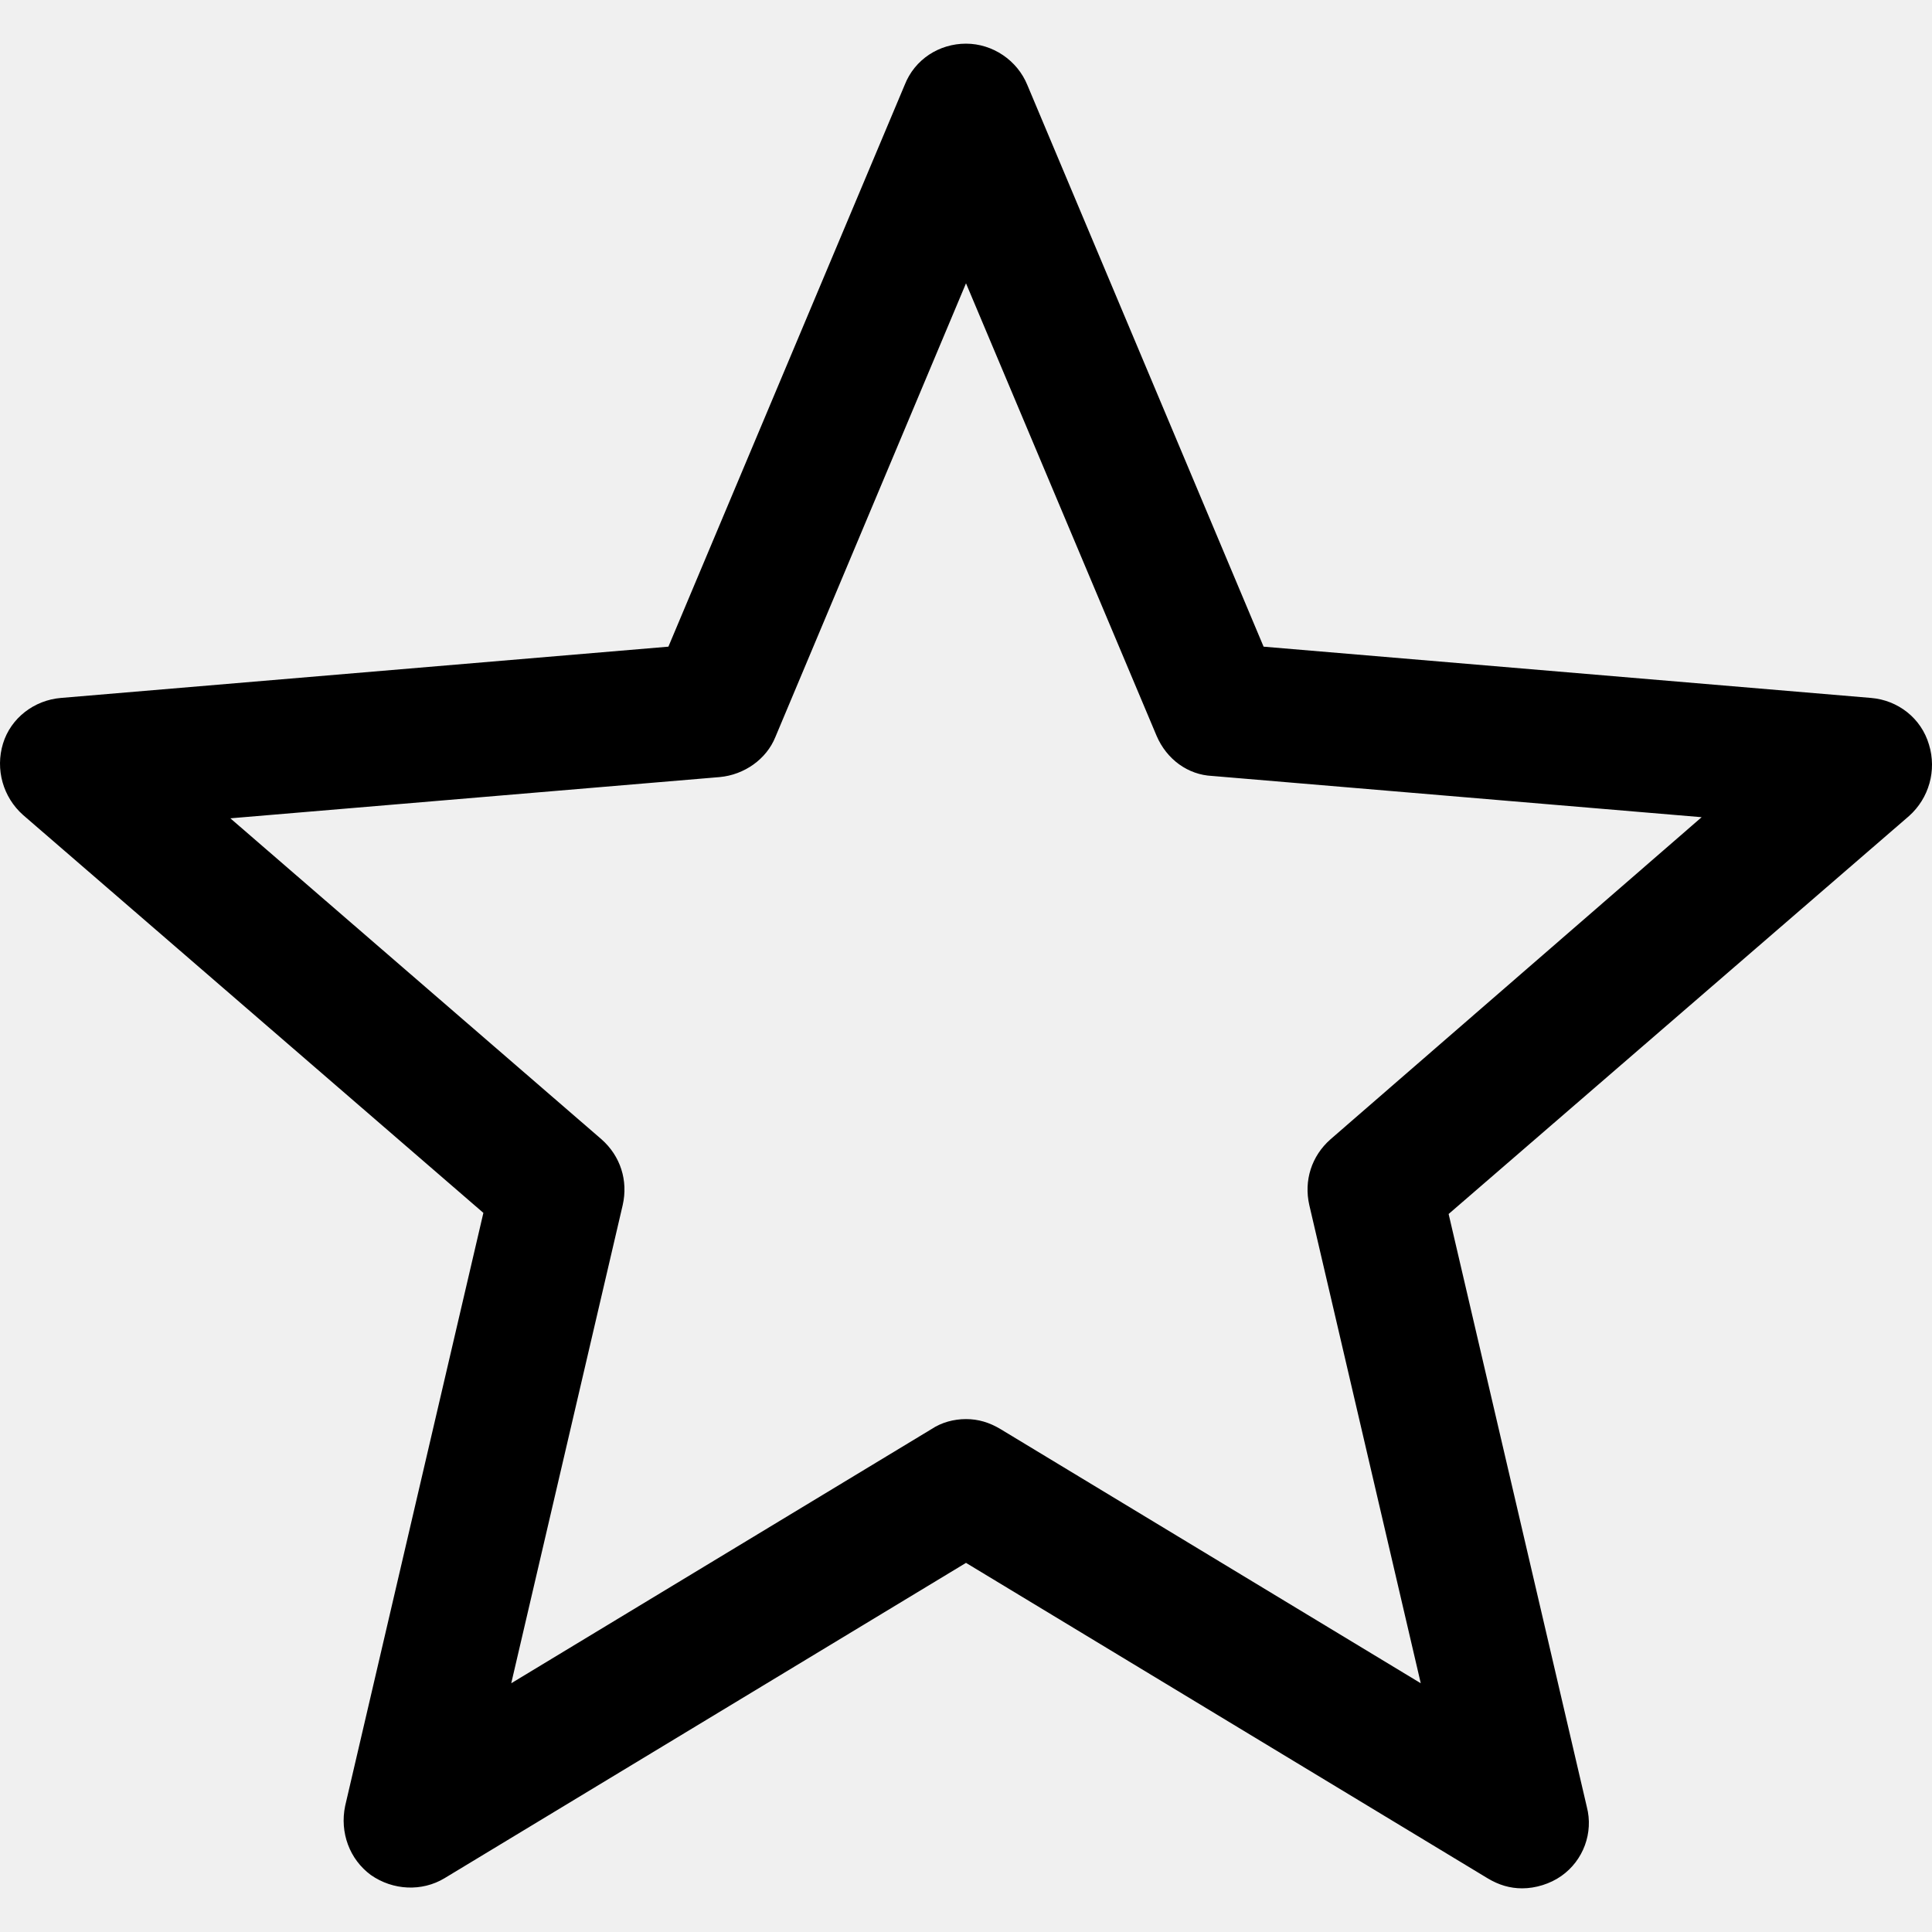
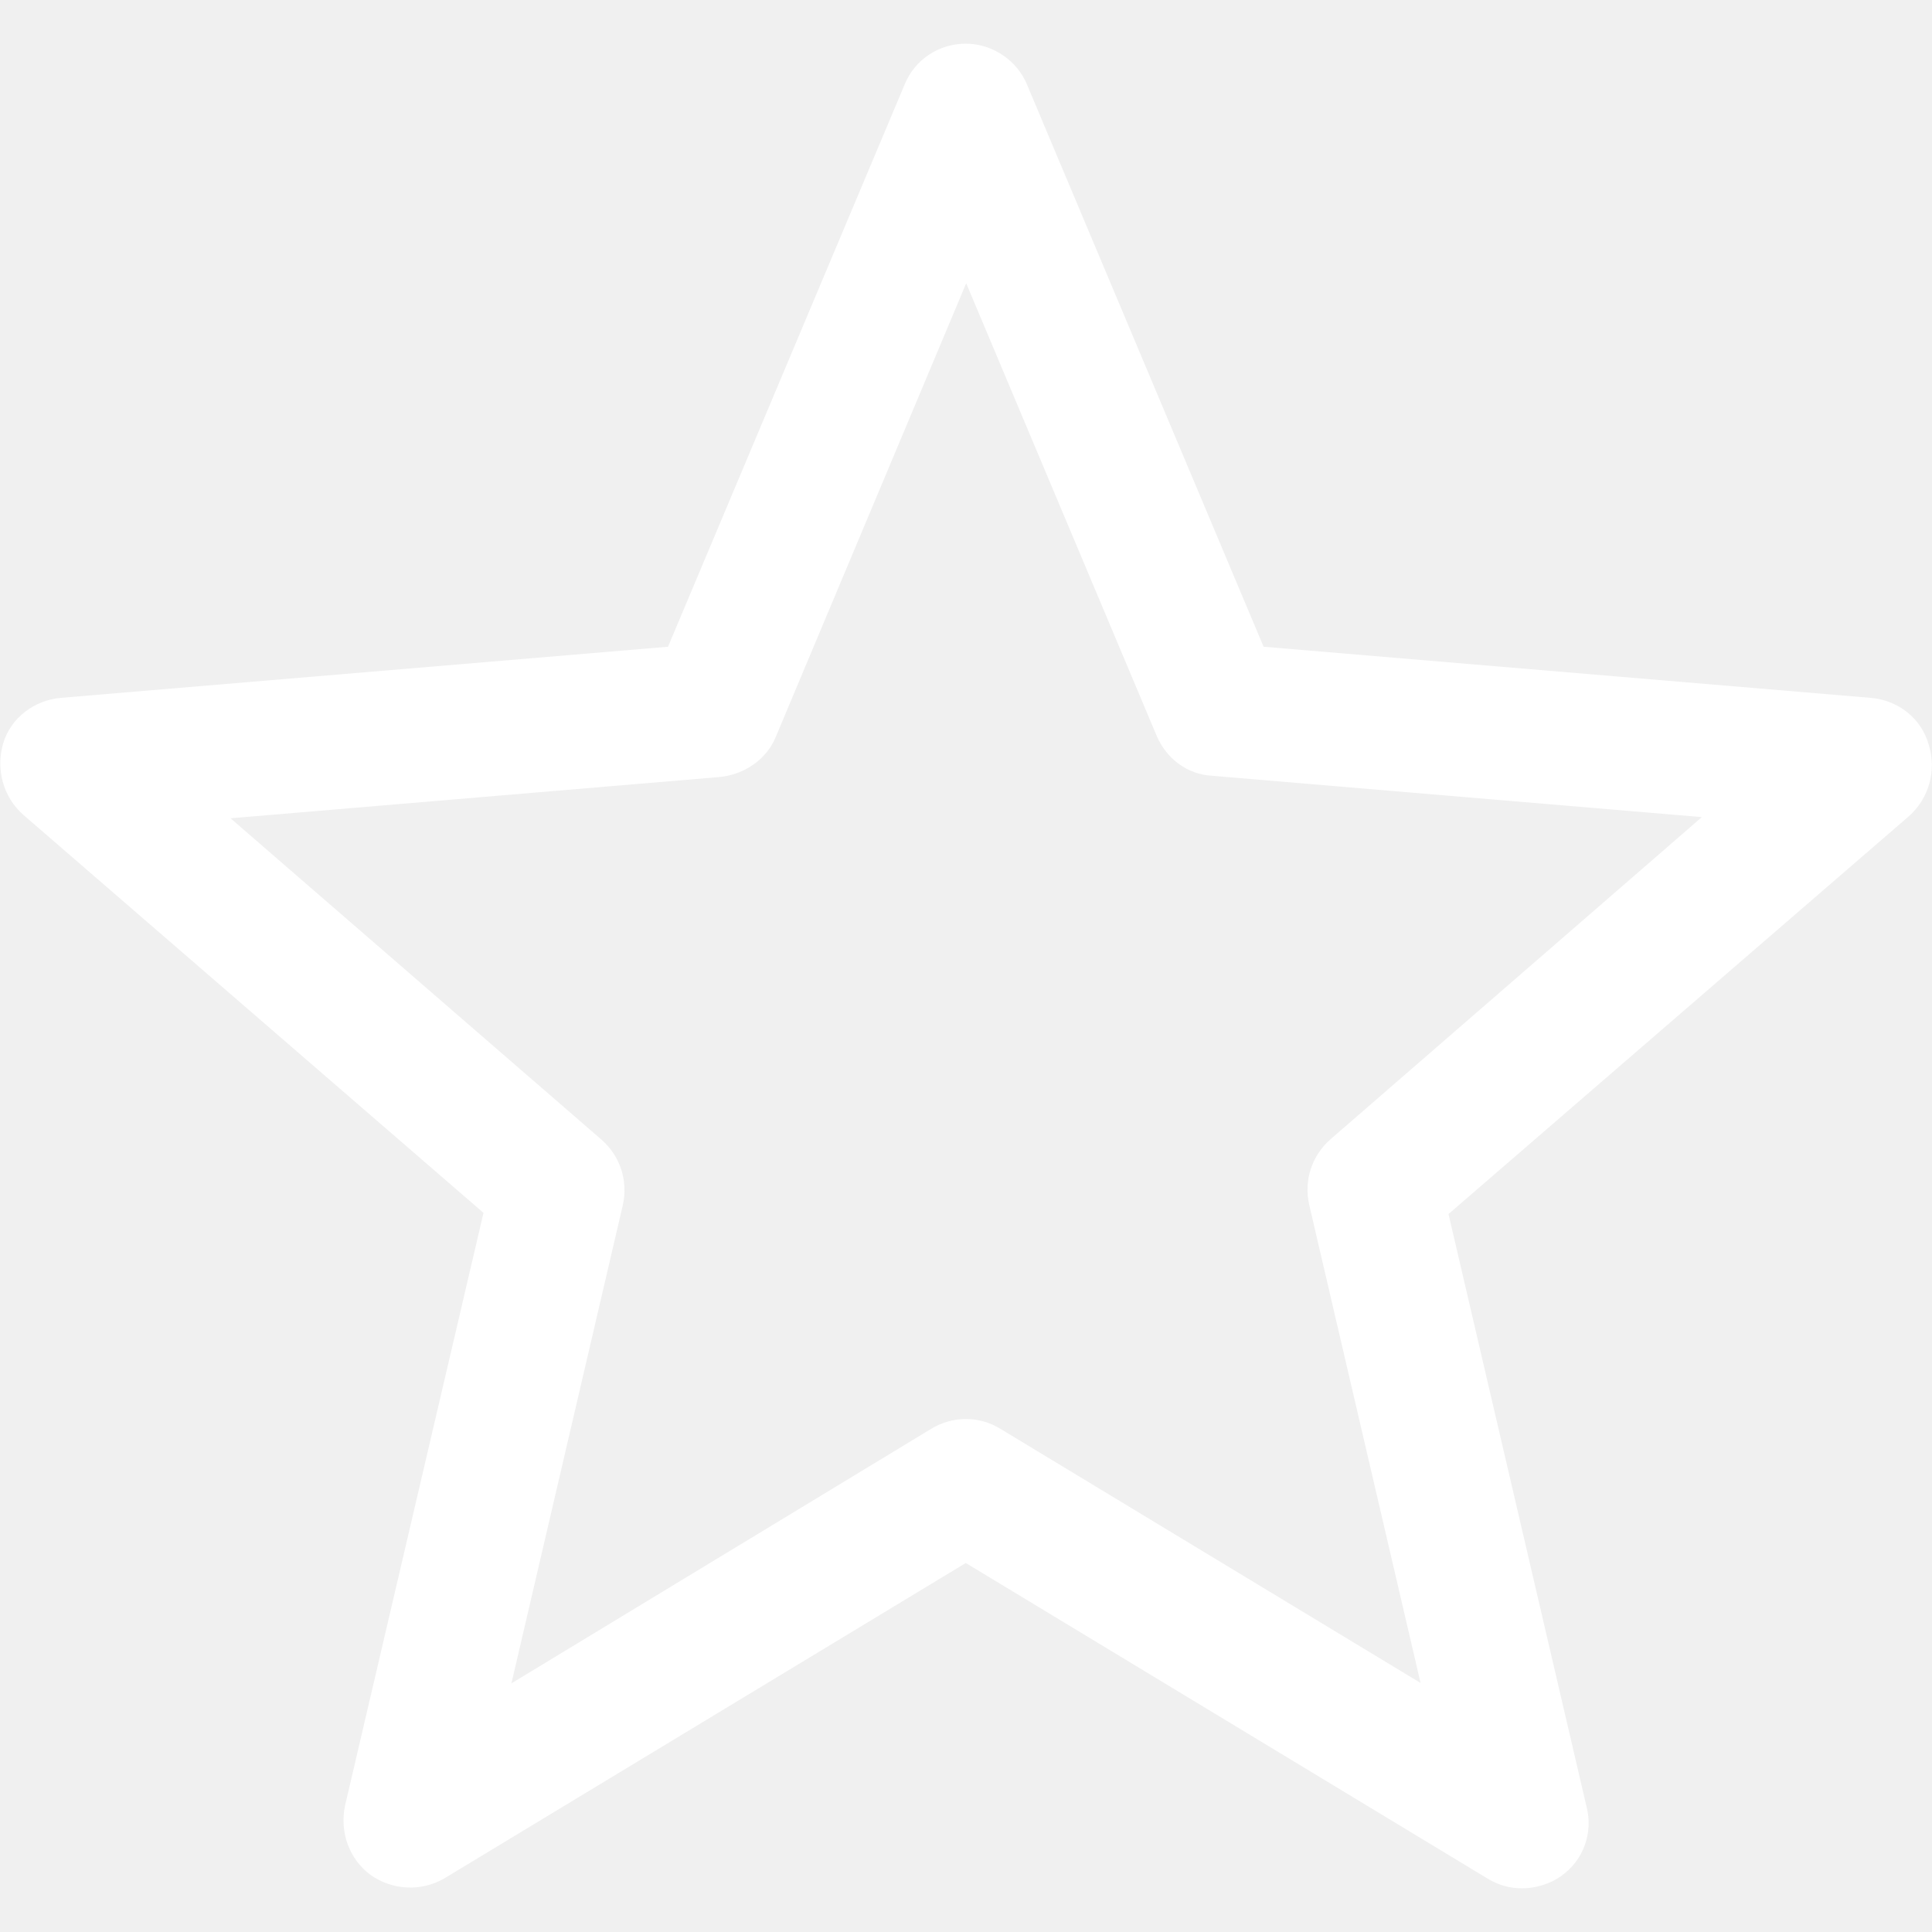
- <svg xmlns="http://www.w3.org/2000/svg" version="1.1" id="Capa_1" x="0px" y="0px" viewBox="0 0 491.115 491.115" style="enable-background:new 0 0 491.115 491.115;" xml:space="preserve">
+ <svg xmlns="http://www.w3.org/2000/svg" version="1.1" id="Capa_1" x="0px" y="0px" viewBox="0 0 491.1 491.1" style="enable-background:new 0 0 491.1 491.1;" xml:space="preserve">
+   <style type="text/css">
+ 	.st0{fill:#FFFFFF;}
+ </style>
  <g>
    <g>
-       <path d="M475.624,177.416l-154.417-13.033l-60.067-142.8c-2.55-6.233-8.783-10.483-15.583-10.483s-13.033,3.967-15.583,10.483    l-60.067,142.8L15.491,177.416c-6.8,0.567-12.75,5.1-14.733,11.617s0,13.6,5.1,18.133l117.017,101.15L87.741,459.049    c-1.417,6.8,1.133,13.6,6.517,17.567c5.667,3.967,13.033,4.25,18.7,0.85l132.6-80.183l132.6,80.183    c2.833,1.7,5.667,2.55,8.783,2.55c3.4,0,7.083-1.133,9.917-3.117c5.667-3.967,8.217-11.05,6.517-17.567l-35.133-150.733    l117.017-101.15c5.1-4.533,7.083-11.617,5.1-18.133C488.374,182.516,482.424,177.983,475.624,177.416z M338.208,289.616    c-4.817,4.25-6.8,10.483-5.383,16.717l28.333,121.55l-106.817-64.6c-2.833-1.7-5.667-2.55-8.783-2.55    c-3.117,0-6.233,0.85-8.783,2.55l-106.817,64.6l28.333-121.55c1.417-6.233-0.567-12.467-5.383-16.717l-94.35-81.6l124.383-10.483    c6.233-0.567,11.9-4.533,14.167-10.2l48.45-115.317l48.45,115.033c2.55,5.95,7.933,9.917,14.167,10.2l124.383,10.483    L338.208,289.616z" />
+       <path class="st0" d="M475.6,177.4l-154.4-13L261.1,21.6c-2.5-6.2-8.8-10.5-15.6-10.5s-13,4-15.6,10.5l-60.1,142.8l-154.4,13    C8.7,178,2.7,182.5,0.8,189s0,13.6,5.1,18.1l117,101.2L87.7,459c-1.4,6.8,1.1,13.6,6.5,17.6c5.7,4,13,4.2,18.7,0.9l132.6-80.2    l132.6,80.2c2.8,1.7,5.7,2.5,8.8,2.5c3.4,0,7.1-1.1,9.9-3.1c5.7-4,8.2-11,6.5-17.6l-35.1-150.7l117-101.1    c5.1-4.5,7.1-11.6,5.1-18.1C488.4,182.5,482.4,178,475.6,177.4z M338.2,289.6c-4.8,4.2-6.8,10.5-5.4,16.7l28.3,121.5l-106.8-64.6    c-2.8-1.7-5.7-2.5-8.8-2.5c-3.1,0-6.2,0.9-8.8,2.5L130,427.9l28.3-121.5c1.4-6.2-0.6-12.5-5.4-16.7L58.6,208l124.4-10.5    c6.2-0.6,11.9-4.5,14.2-10.2L245.6,72L294,187c2.5,5.9,7.9,9.9,14.2,10.2l124.4,10.5L338.2,289.6z" />
    </g>
  </g>
-   <g>
- </g>
-   <g>
- </g>
-   <g>
- </g>
-   <g>
- </g>
-   <g>
- </g>
-   <g>
- </g>
-   <g>
- </g>
-   <g>
- </g>
-   <g>
- </g>
-   <g>
- </g>
-   <g>
- </g>
-   <g>
- </g>
-   <g>
- </g>
-   <g>
- </g>
-   <g>
- </g>
</svg>
